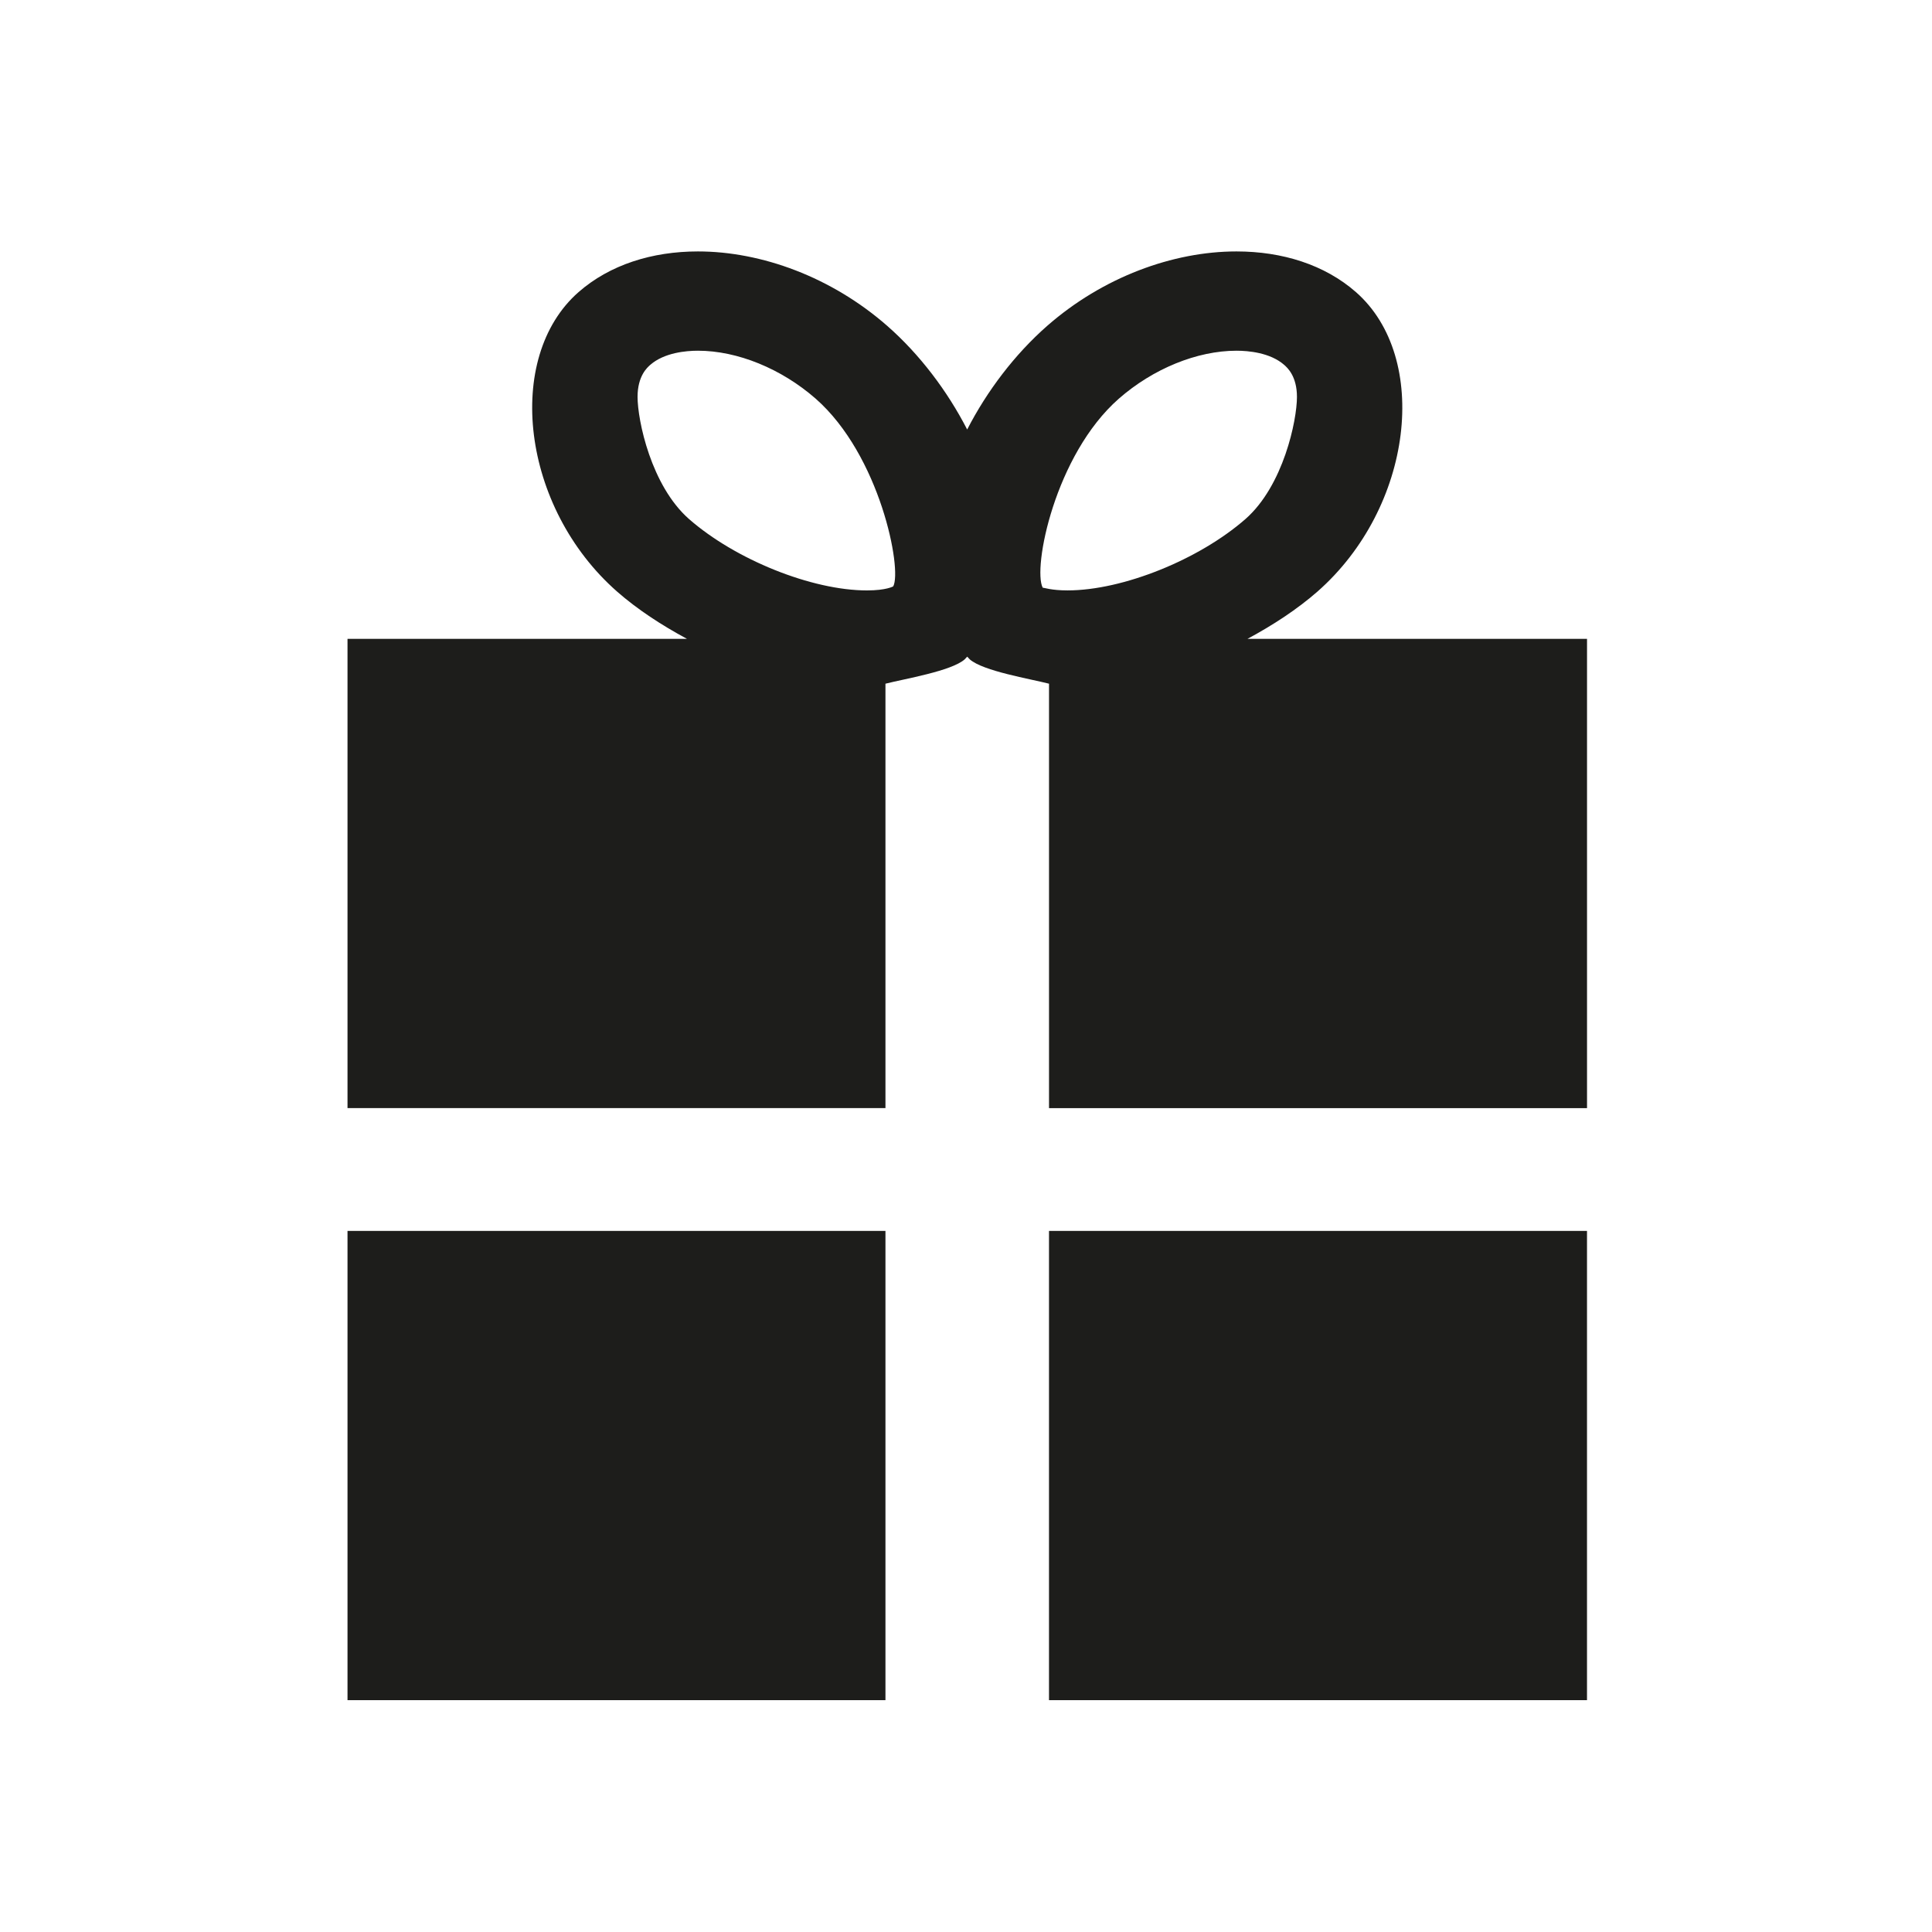
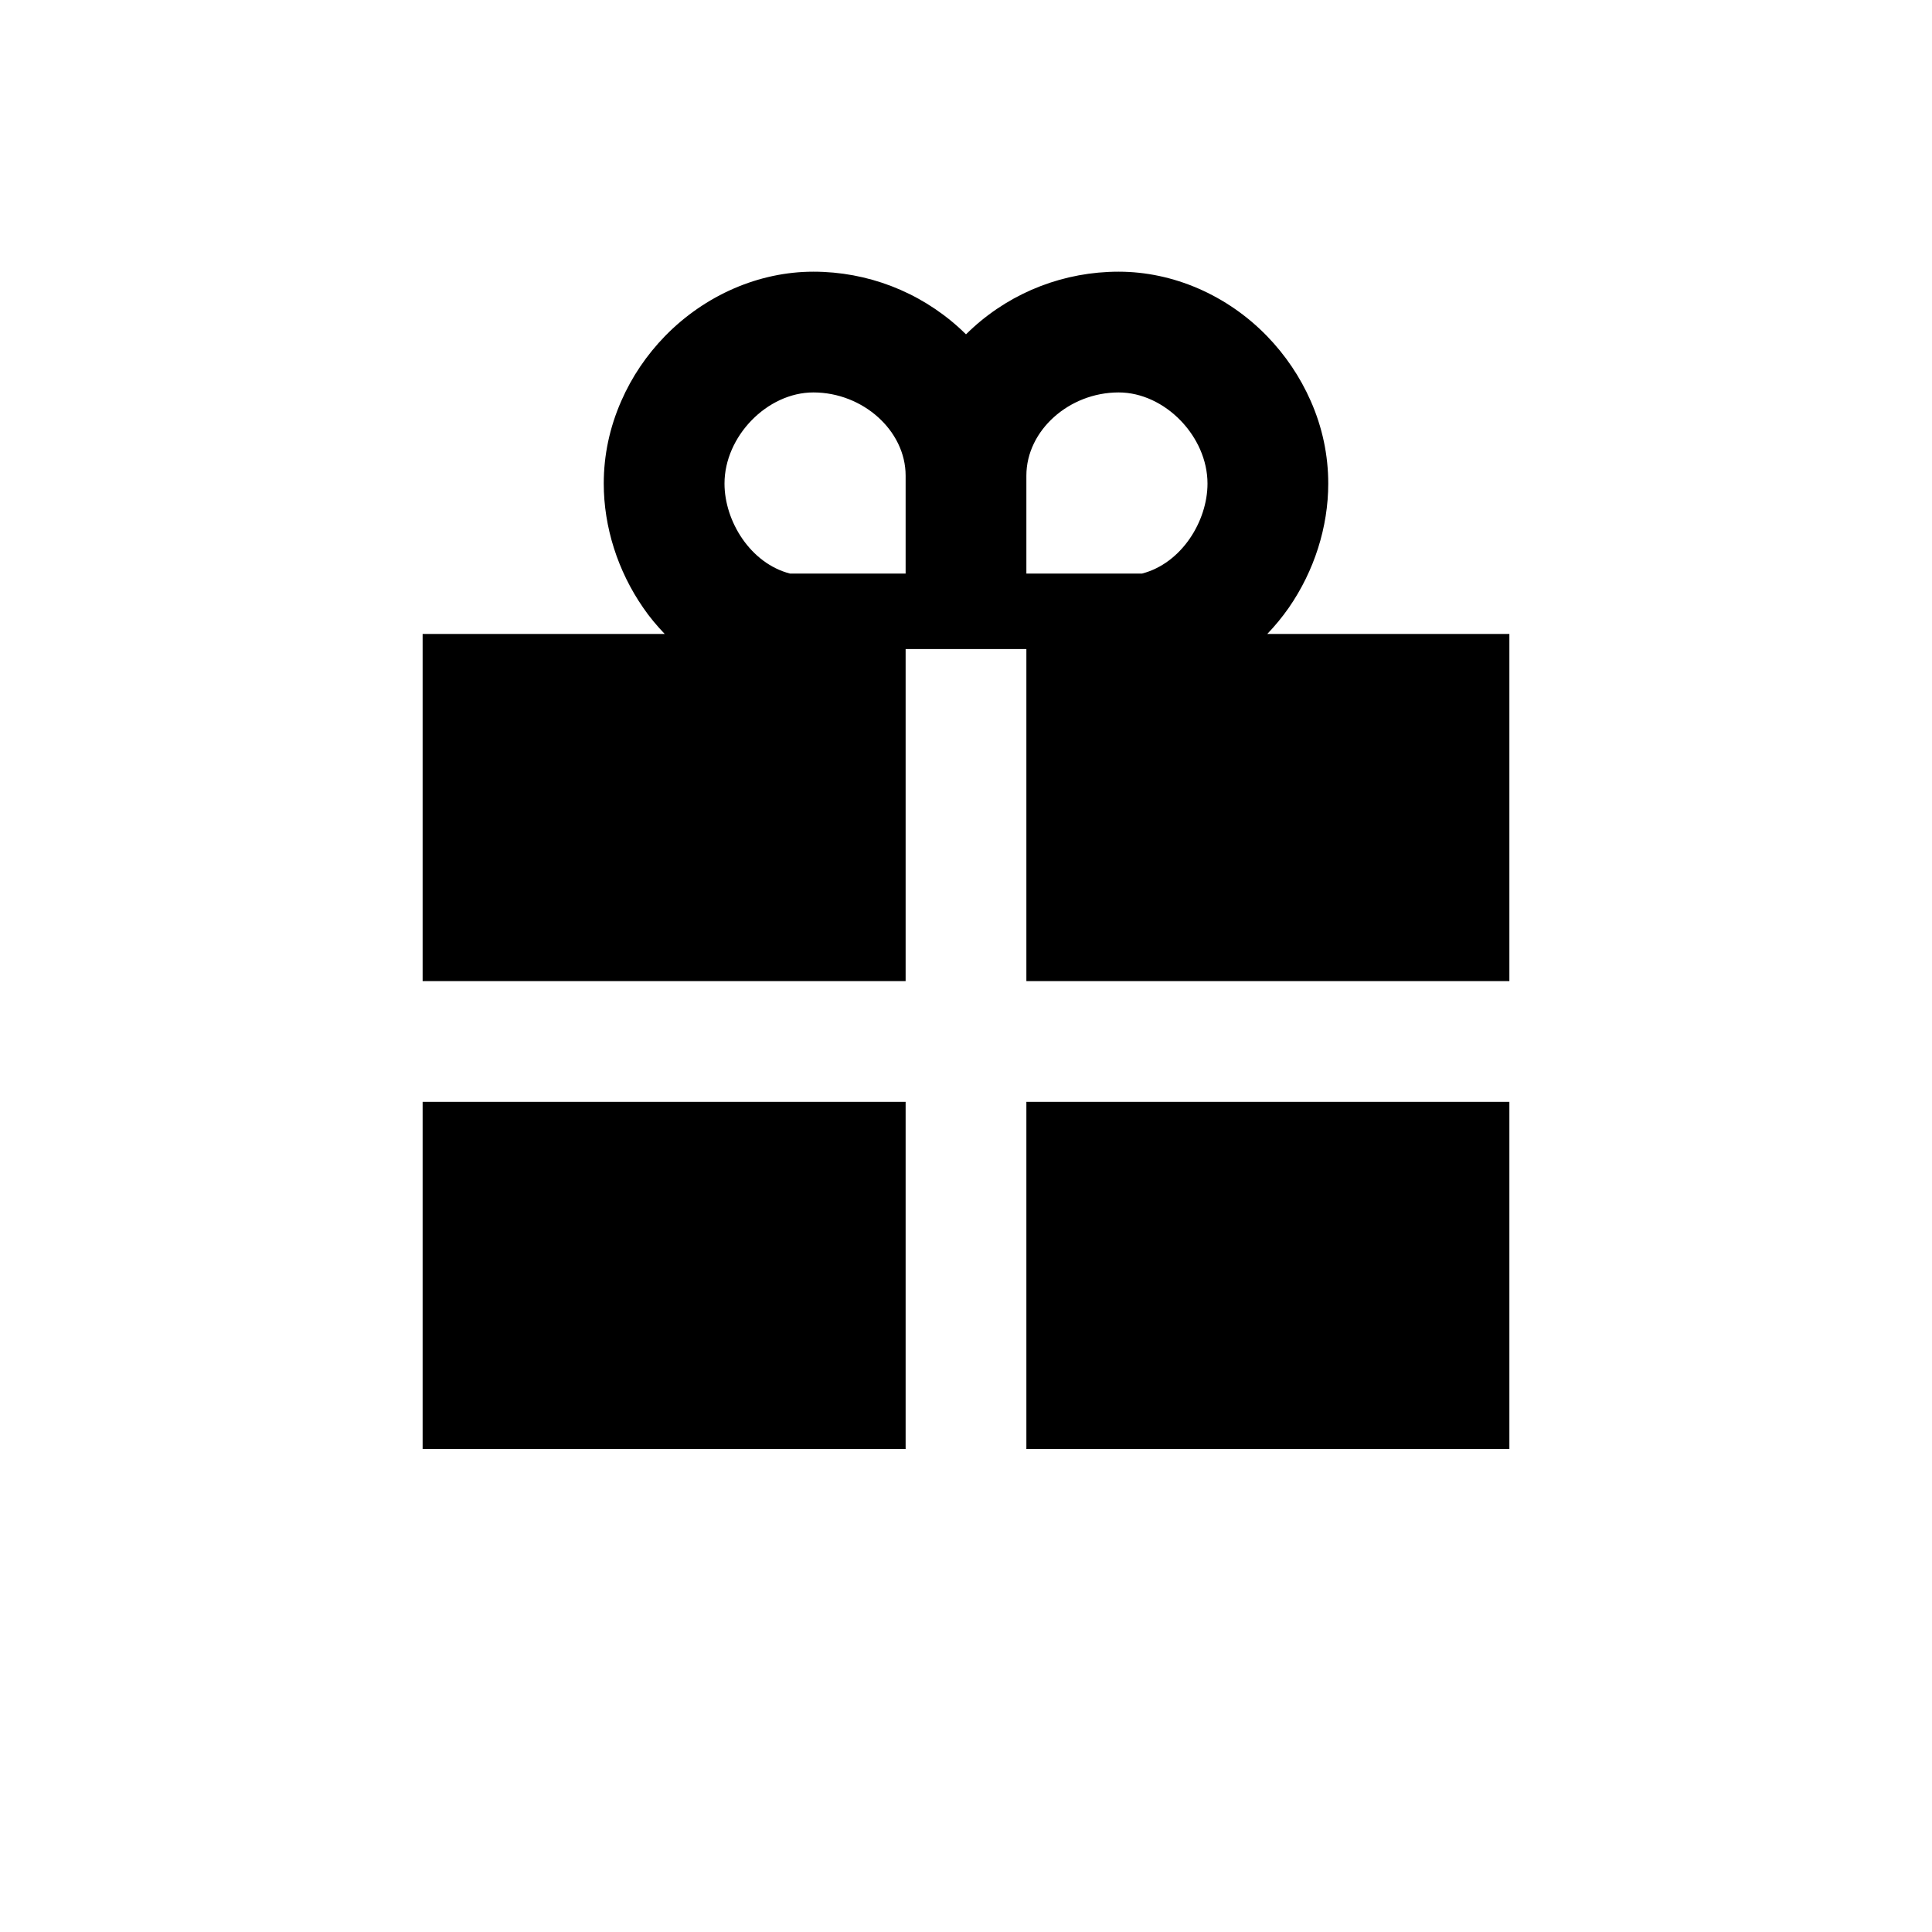
- <svg xmlns="http://www.w3.org/2000/svg" version="1" width="100" height="100">
-   <path d="M64.571 33.066c1.325-.713 2.572-1.53 3.617-2.443 4.962-4.361 5.857-12.113 1.996-15.503-1.618-1.419-3.811-2.106-6.183-2.106-3.287 0-6.92 1.327-9.806 3.859-1.676 1.473-3.111 3.368-4.134 5.359-1.024-1.991-2.454-3.887-4.131-5.359-2.887-2.532-6.518-3.859-9.805-3.859-2.369 0-4.56.688-6.18 2.106-3.863 3.39-2.966 11.142 1.998 15.503 1.041.913 2.288 1.73 3.613 2.443H17.987v24.29h27.844V35.388c.977-.25 3.409-.65 4.1-1.259l.132-.141.132.141c.694.608 3.128 1.008 4.102 1.259v21.969h27.847v-24.29H64.571zm-18.337-2.717c-.001.004-.358.211-1.362.211-2.852 0-6.811-1.593-9.21-3.696C33.701 25.138 33 21.758 33 20.542c0-1.081.5-1.519.66-1.659.726-.633 1.856-.73 2.467-.73 2.042 0 4.316.929 6.089 2.479 3.344 2.937 4.484 8.84 4.018 9.717zm7.744.07l-.007.002c-.527-1.013.624-6.872 3.94-9.786 1.775-1.554 4.05-2.482 6.091-2.482.61 0 1.739.098 2.464.73.161.143.664.58.664 1.663 0 1.212-.701 4.592-2.663 6.317-2.403 2.104-6.355 3.696-9.21 3.696-.828.001-1.213-.14-1.279-.14zM17.987 65.335V88h27.844V63.711H17.987zm36.309 0V88h27.847V63.711H54.296z" fill="#1D1D1B" />
+ <svg xmlns="http://www.w3.org/2000/svg" width="1024" height="1024" viewBox="0 0 1024 1024">
+   <path d="M224 584v184h256V584zm320 184h256V584H544zm192-432h-64.3c4.1-4.3 7.9-8.9 11.4-13.9 13.5-19.5 20.9-42.8 20.9-65.8 0-15-3.1-29.8-9.3-43.8-5.6-12.7-13.4-24.3-23.2-34.4-21.1-21.7-49.7-34.1-78.6-34.1-28.6 0-56 10.5-77.1 29.6-1.3 1.2-2.6 2.4-3.8 3.6-1.2-1.2-2.5-2.4-3.8-3.6-21.2-19.1-48.5-29.6-77.1-29.6-28.8 0-57.4 12.4-78.6 34.1-9.8 10.1-17.6 21.6-23.2 34.4-6.2 14.1-9.3 28.8-9.3 43.8 0 23 7.4 46.3 20.9 65.8 3.4 5 7.3 9.6 11.4 13.9H224v184h256V344h64v176h256V336h-64zm-256-32h-61.3c-20.9-5.4-34.7-27.7-34.7-47.7 0-25 22.6-48.3 47.1-48.3 26.3 0 48.9 20.3 48.9 44.1V304zm125.3 0H544v-51.9c0-23.9 22.6-44.1 48.9-44.1 24.5 0 47.1 23.3 47.1 48.3 0 20-13.8 42.3-34.7 47.7z" fill-rule="evenodd" clip-rule="evenodd" />
</svg>
